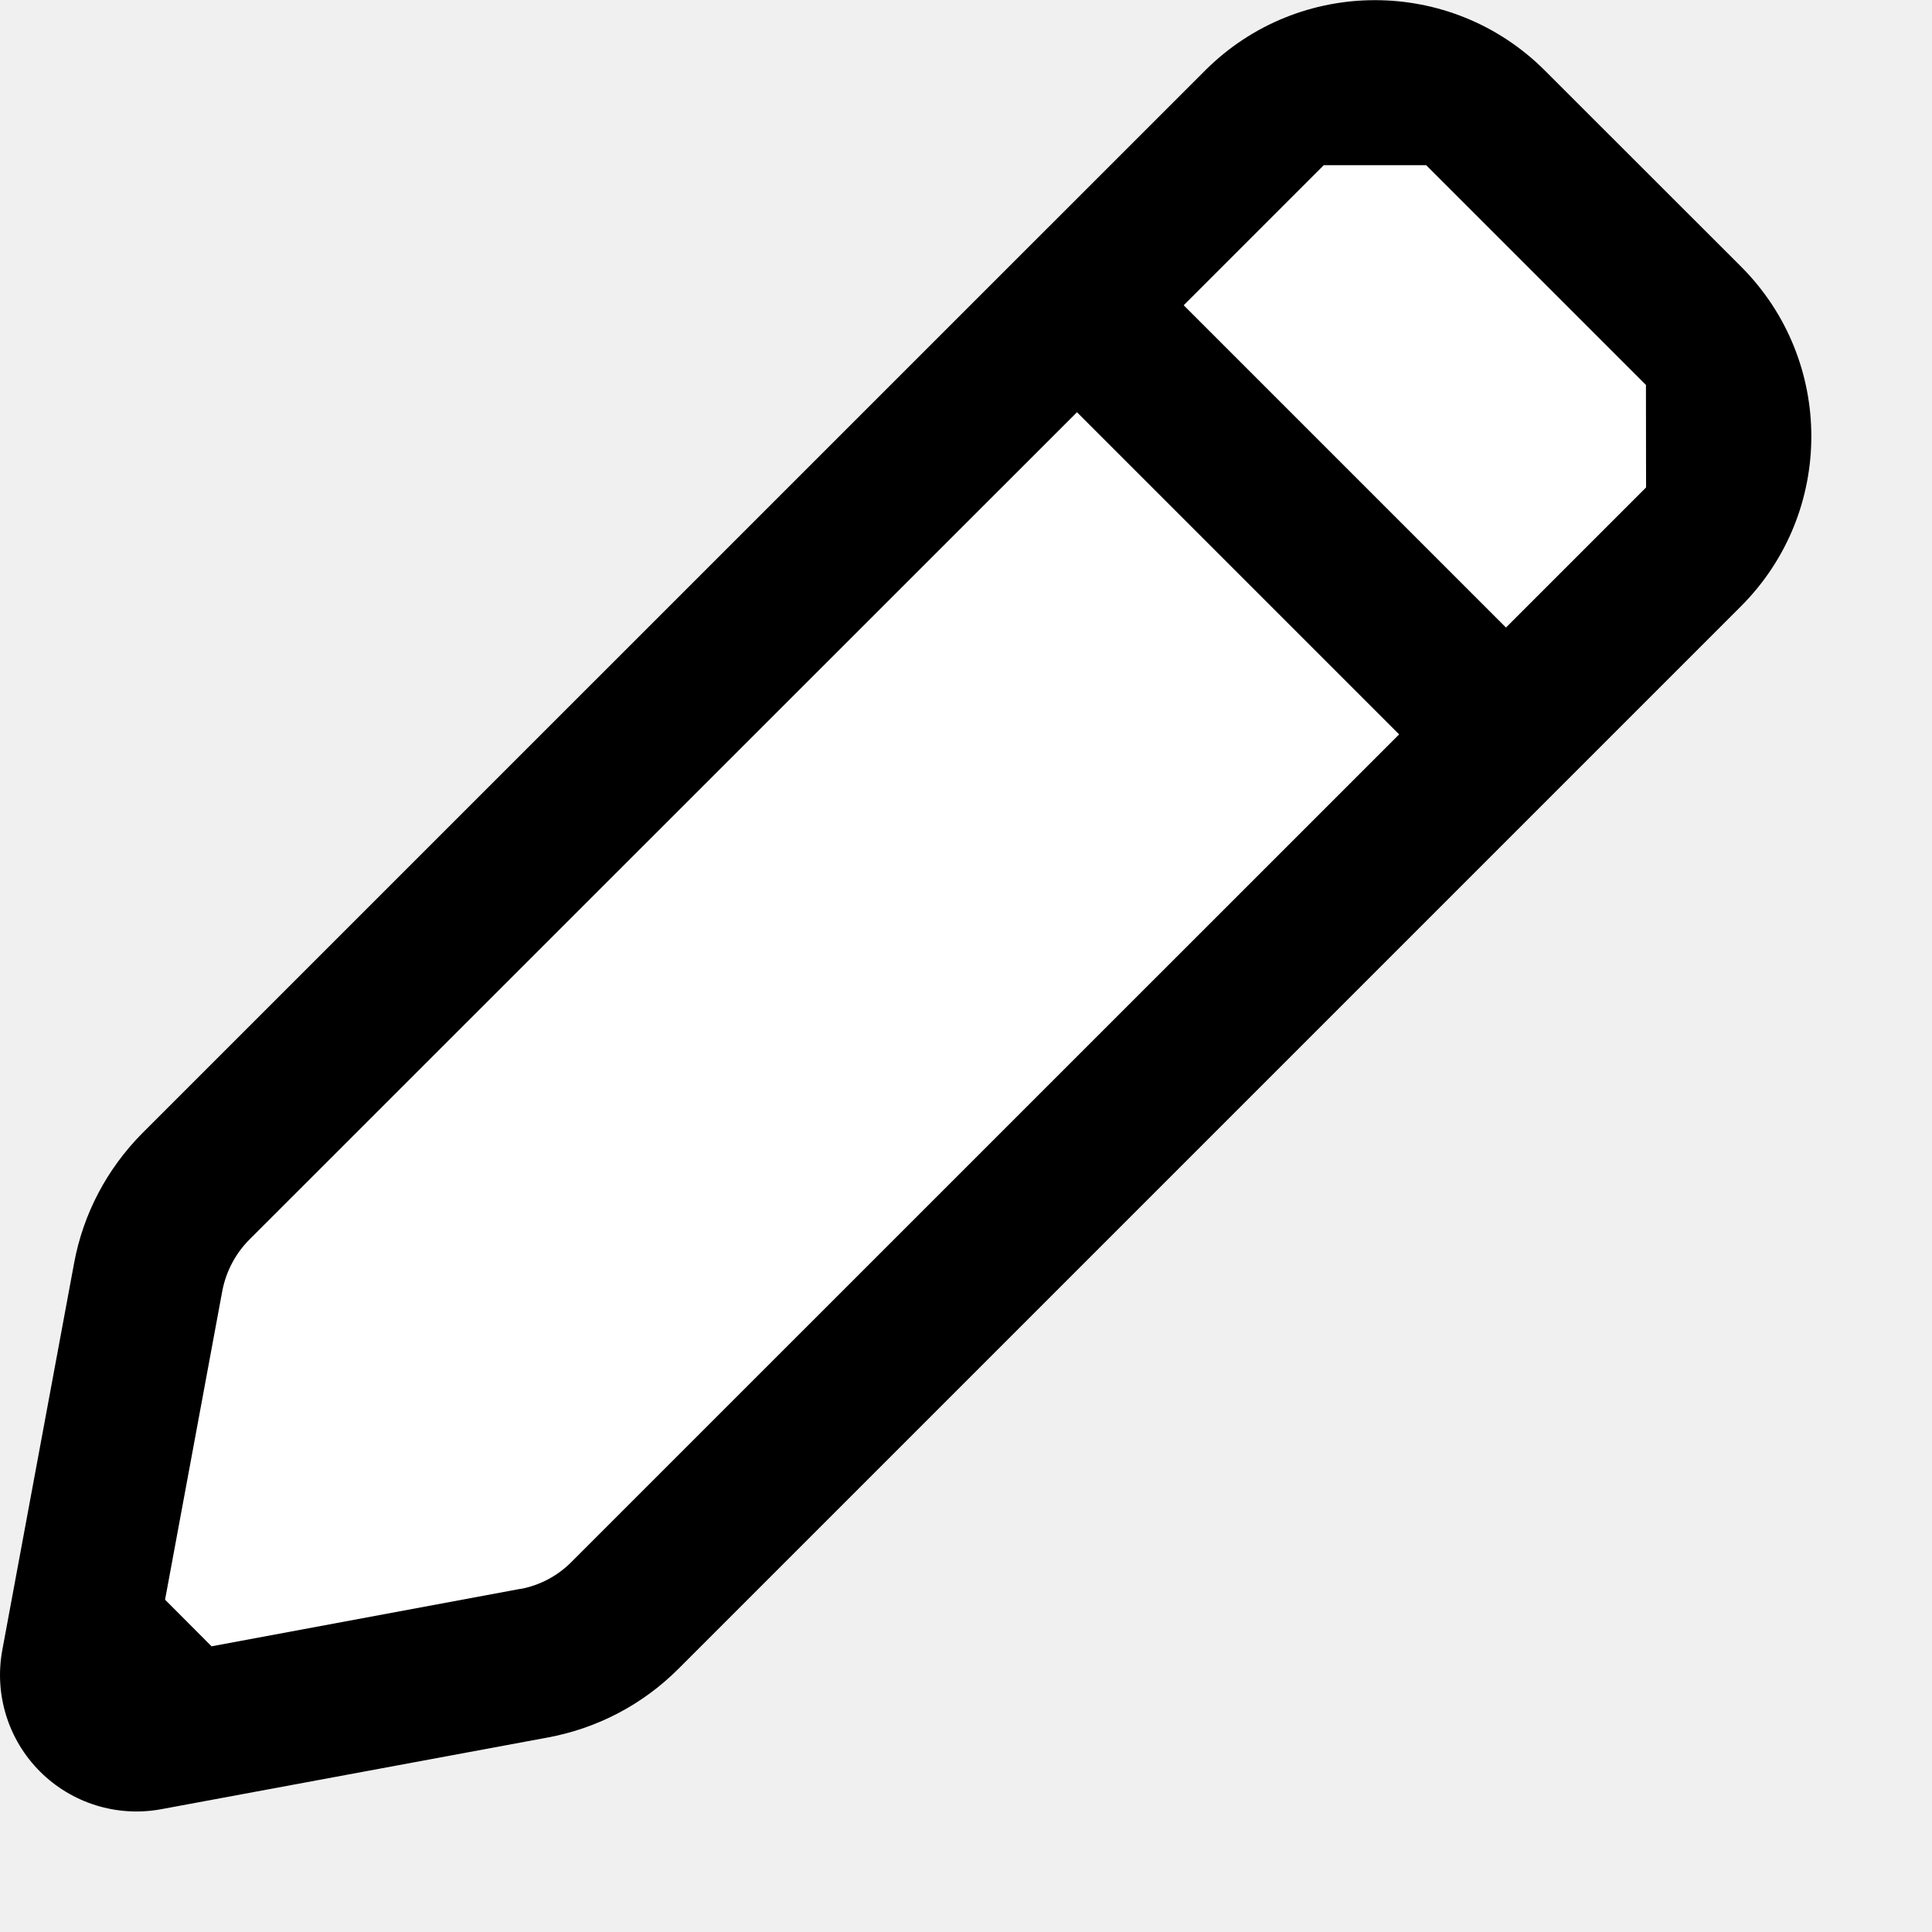
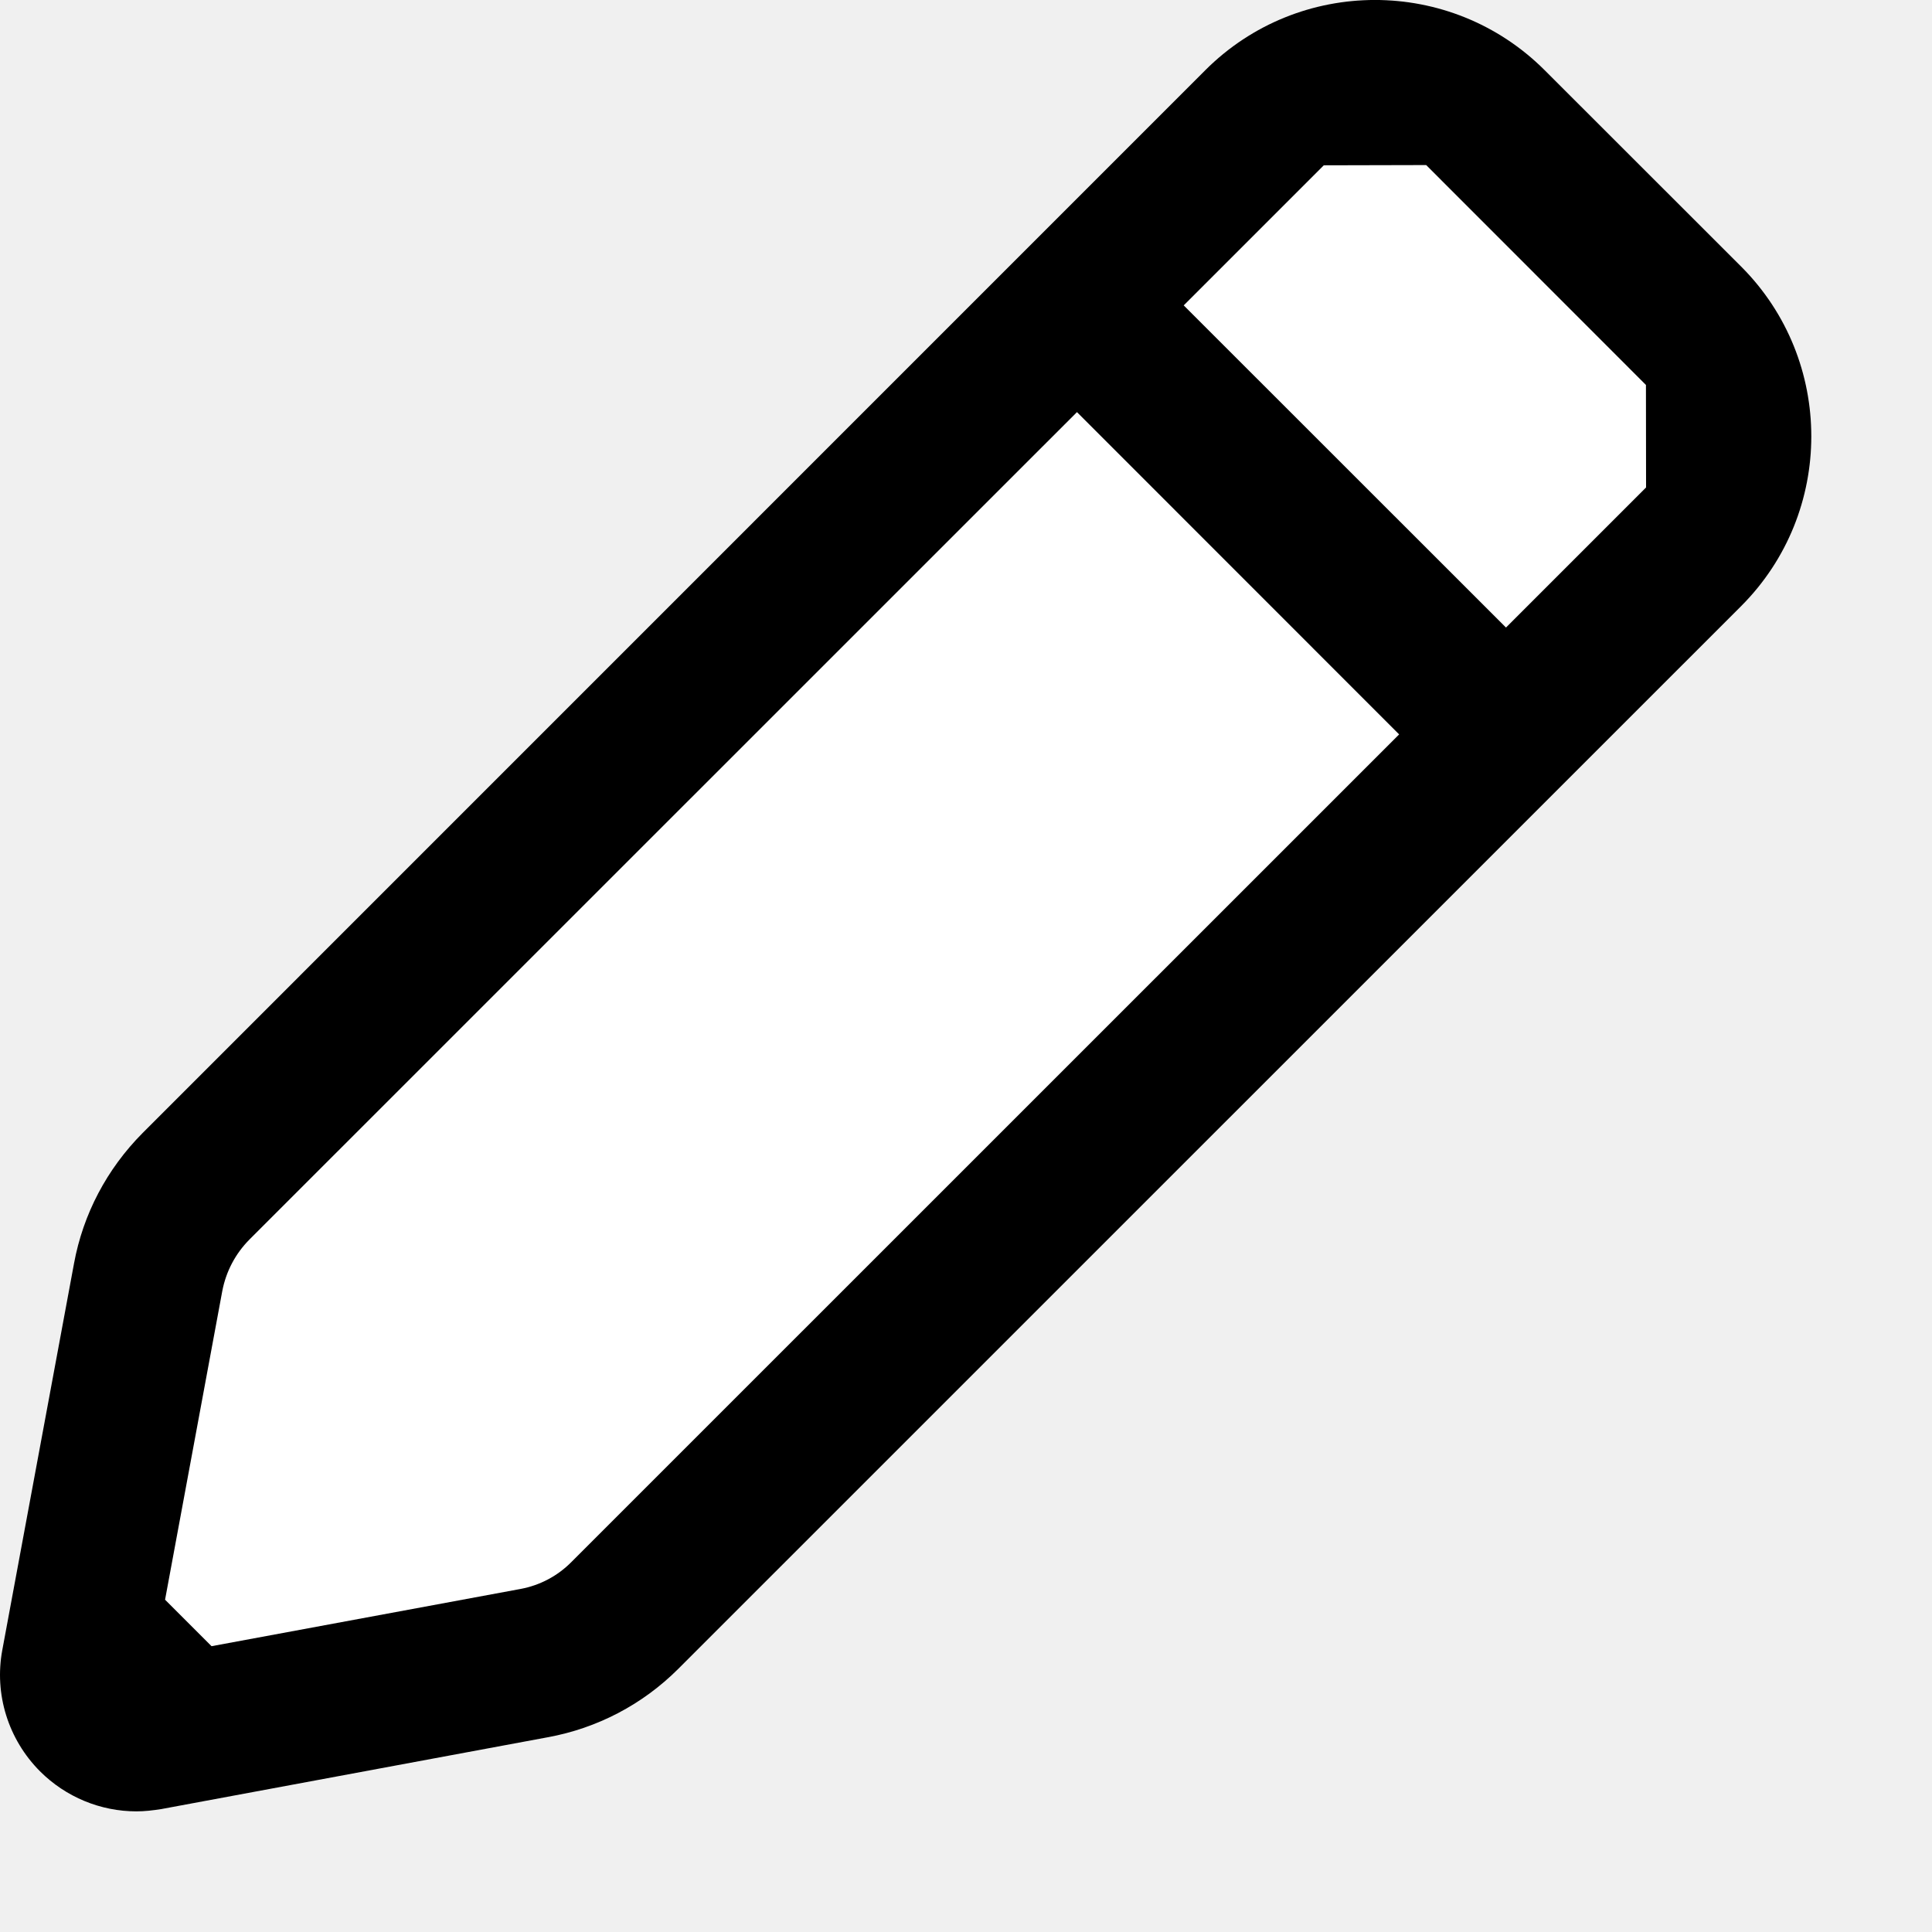
- <svg xmlns="http://www.w3.org/2000/svg" width="16" height="16" fill="none">
-   <path fill="#fff" d="m.019 13.665.594-3.201c.075-.41.272-.784.568-1.082L9.982.582a1.99 1.99 0 0 1 2.81 0l1.628 1.627a1.99 1.99 0 0 1 0 2.81l-8.804 8.804c-.296.295-.67.49-1.078.566l-3.202.594a1.13 1.13 0 0 1-1.317-1.317Z" />
-   <path fill="#000" d="m.019 13.665.594-3.201c.075-.41.272-.784.568-1.082L9.982.582a1.99 1.99 0 0 1 2.81 0l1.628 1.627a1.99 1.99 0 0 1 0 2.81l-8.804 8.804c-.296.295-.67.49-1.078.566l-3.202.594a1.13 1.13 0 0 1-1.317-1.317Zm12.453-8.468 1.16-1.16-.001-.849-1.82-1.82h-.848l-1.16 1.16 2.669 2.669Zm-8.161 7.962a.802.802 0 0 0 .423-.225l6.853-6.852-2.668-2.668-6.853 6.851a.823.823 0 0 0-.225.426l-.474 2.557.385.386 2.559-.476Z" />
+ <svg xmlns="http://www.w3.org/2000/svg" width="16" height="16" viewBox="0 0 16 16" fill="none">
+   <path d="M0.019 13.665L0.613 10.463C0.688 10.055 0.885 9.681 1.181 9.383L9.982 0.581C10.756 -0.193 12.015 -0.195 12.792 0.581L14.42 2.208C15.194 2.983 15.194 4.244 14.42 5.019L5.616 13.822C5.32 14.117 4.946 14.312 4.538 14.387L1.336 14.982C1.266 14.993 1.198 15.001 1.13 15.001C0.833 15.001 0.545 14.883 0.331 14.669C0.068 14.405 -0.049 14.03 0.019 13.665Z" fill="white" />
+   <path d="M0.019 13.665L0.613 10.463C0.688 10.055 0.885 9.681 1.181 9.383L9.982 0.581C10.756 -0.193 12.015 -0.195 12.792 0.581L14.42 2.208C15.194 2.983 15.194 4.244 14.42 5.019L5.616 13.822C5.32 14.117 4.946 14.312 4.538 14.387L1.336 14.982C1.266 14.993 1.198 15.001 1.13 15.001C0.833 15.001 0.545 14.883 0.331 14.669C0.068 14.405 -0.049 14.03 0.019 13.665ZM12.472 5.197L13.632 4.037L13.631 3.188L11.811 1.367L10.963 1.369L9.803 2.529L12.472 5.197ZM4.311 13.159C4.471 13.129 4.618 13.052 4.734 12.934L11.587 6.082L8.919 3.413L2.066 10.265C1.949 10.383 1.872 10.53 1.841 10.691L1.367 13.248L1.752 13.633L4.311 13.159Z" fill="black" />
</svg>
